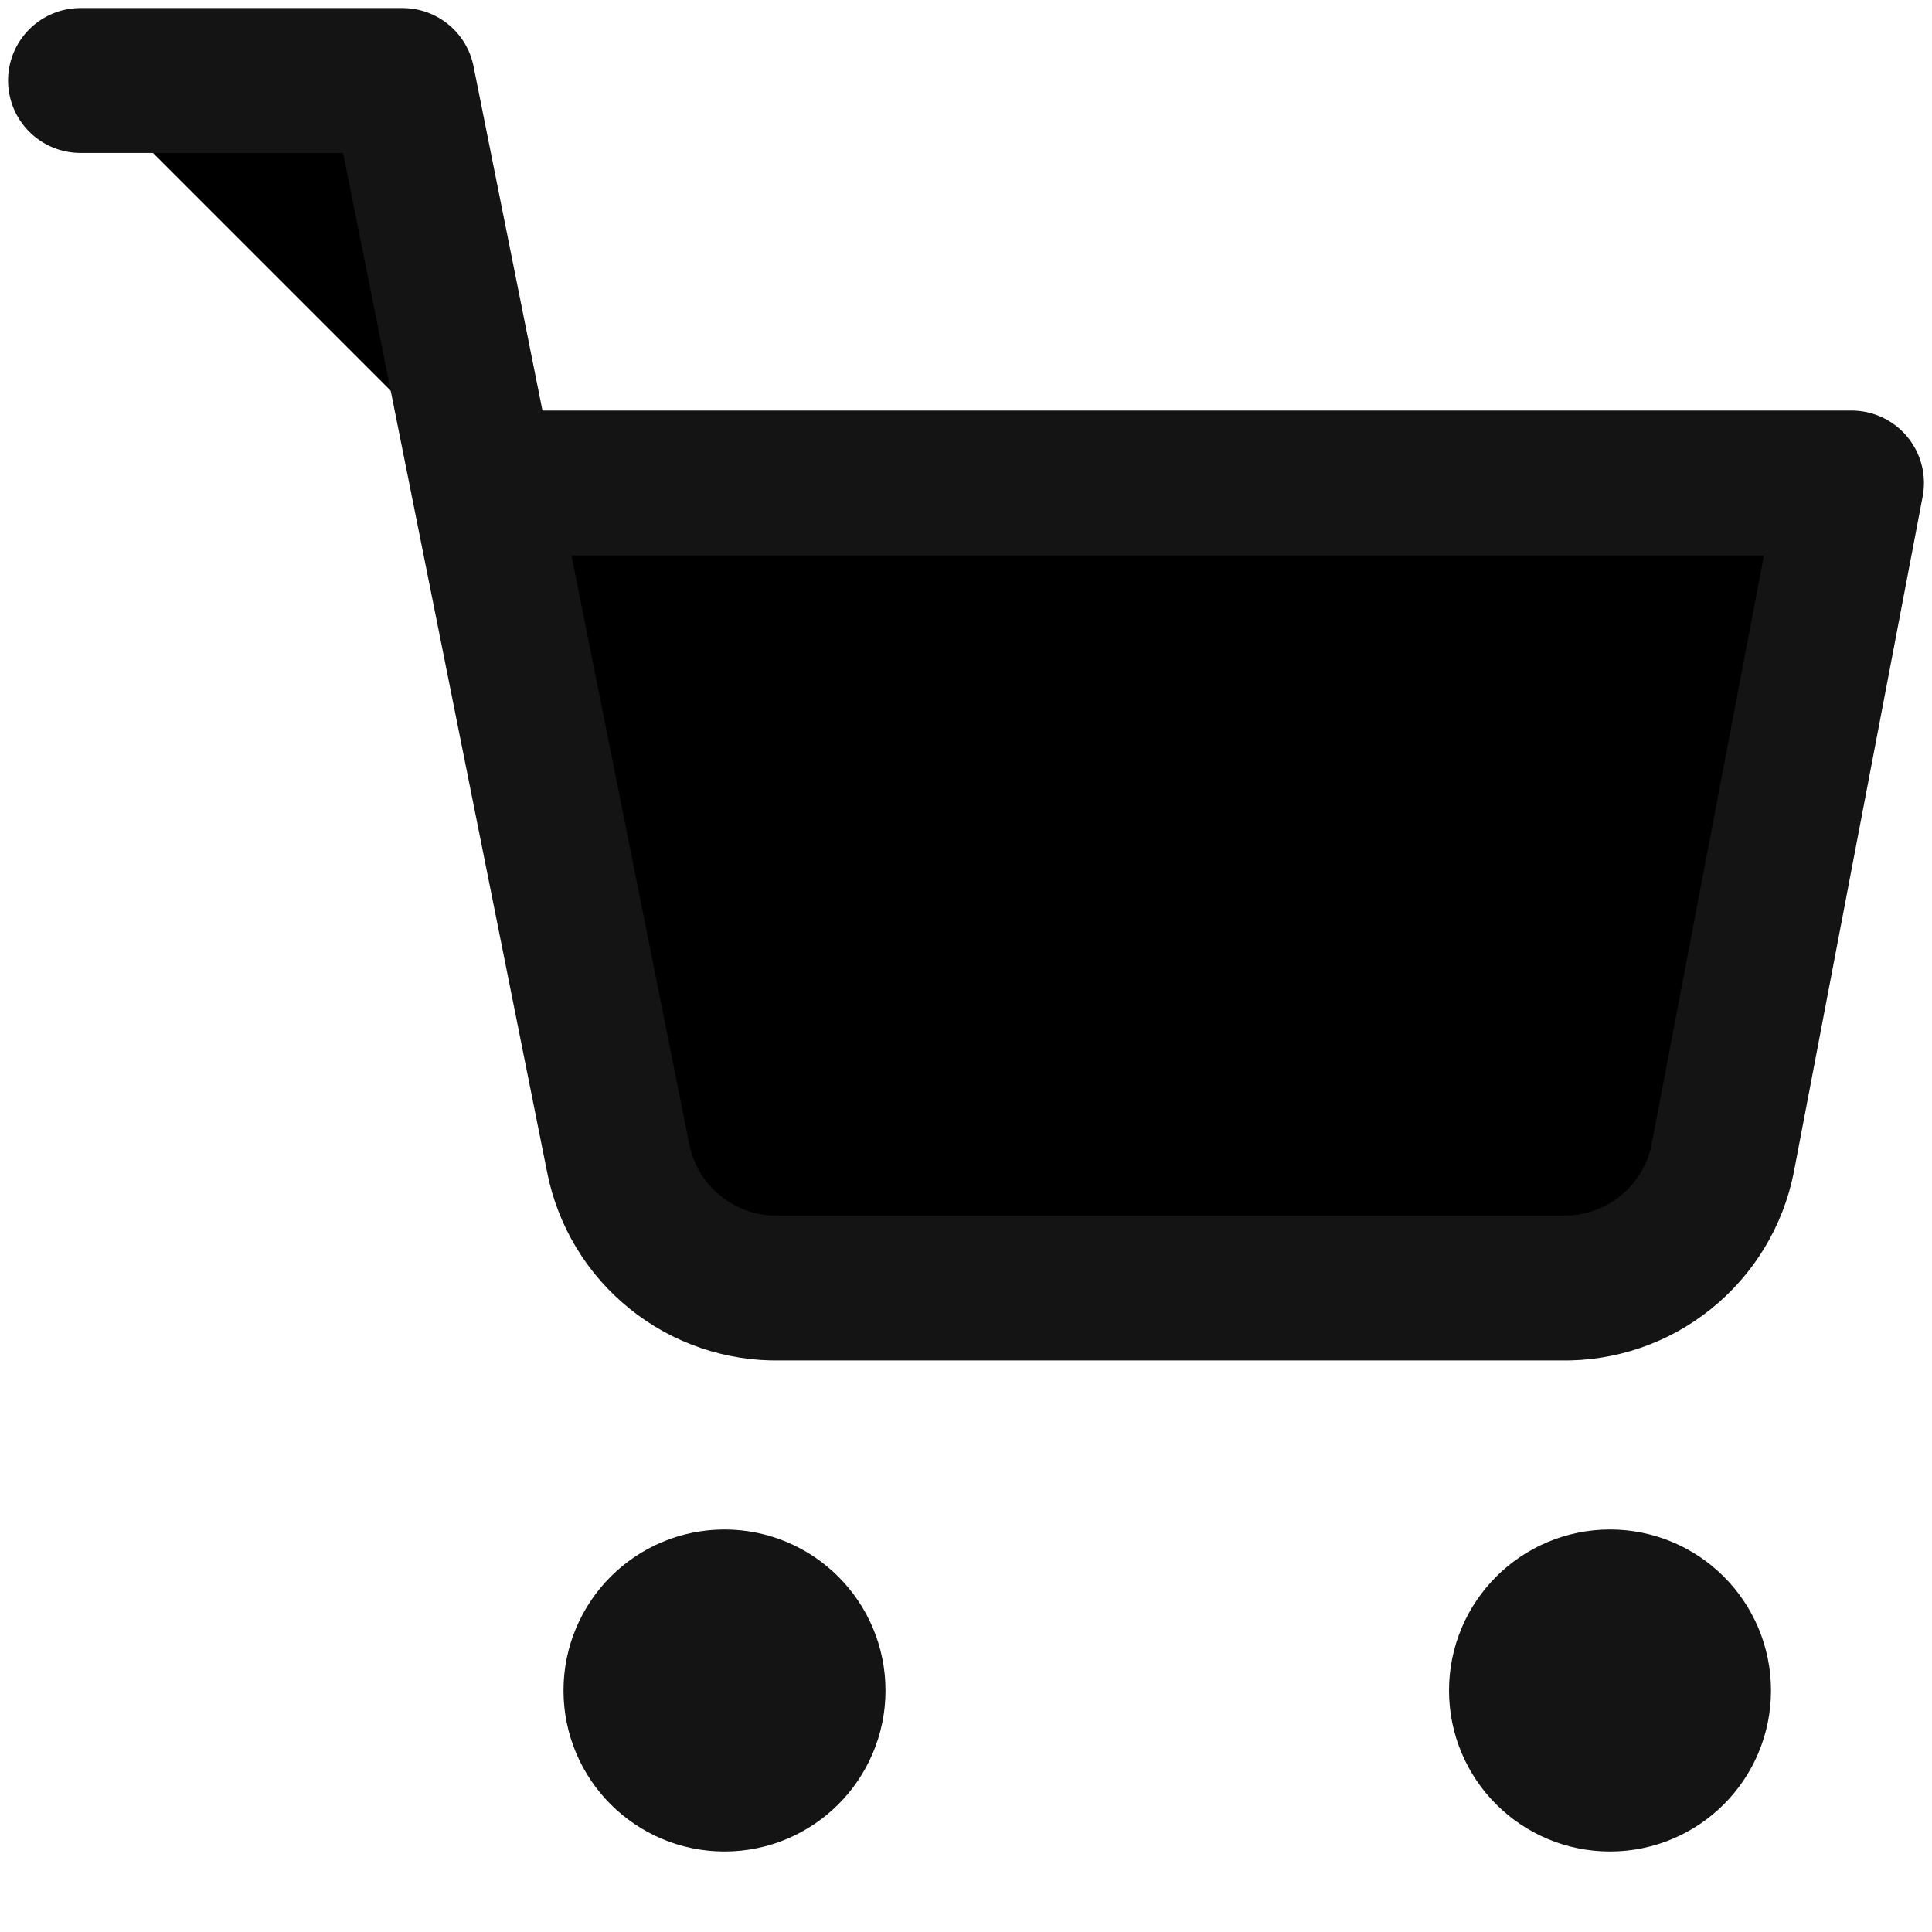
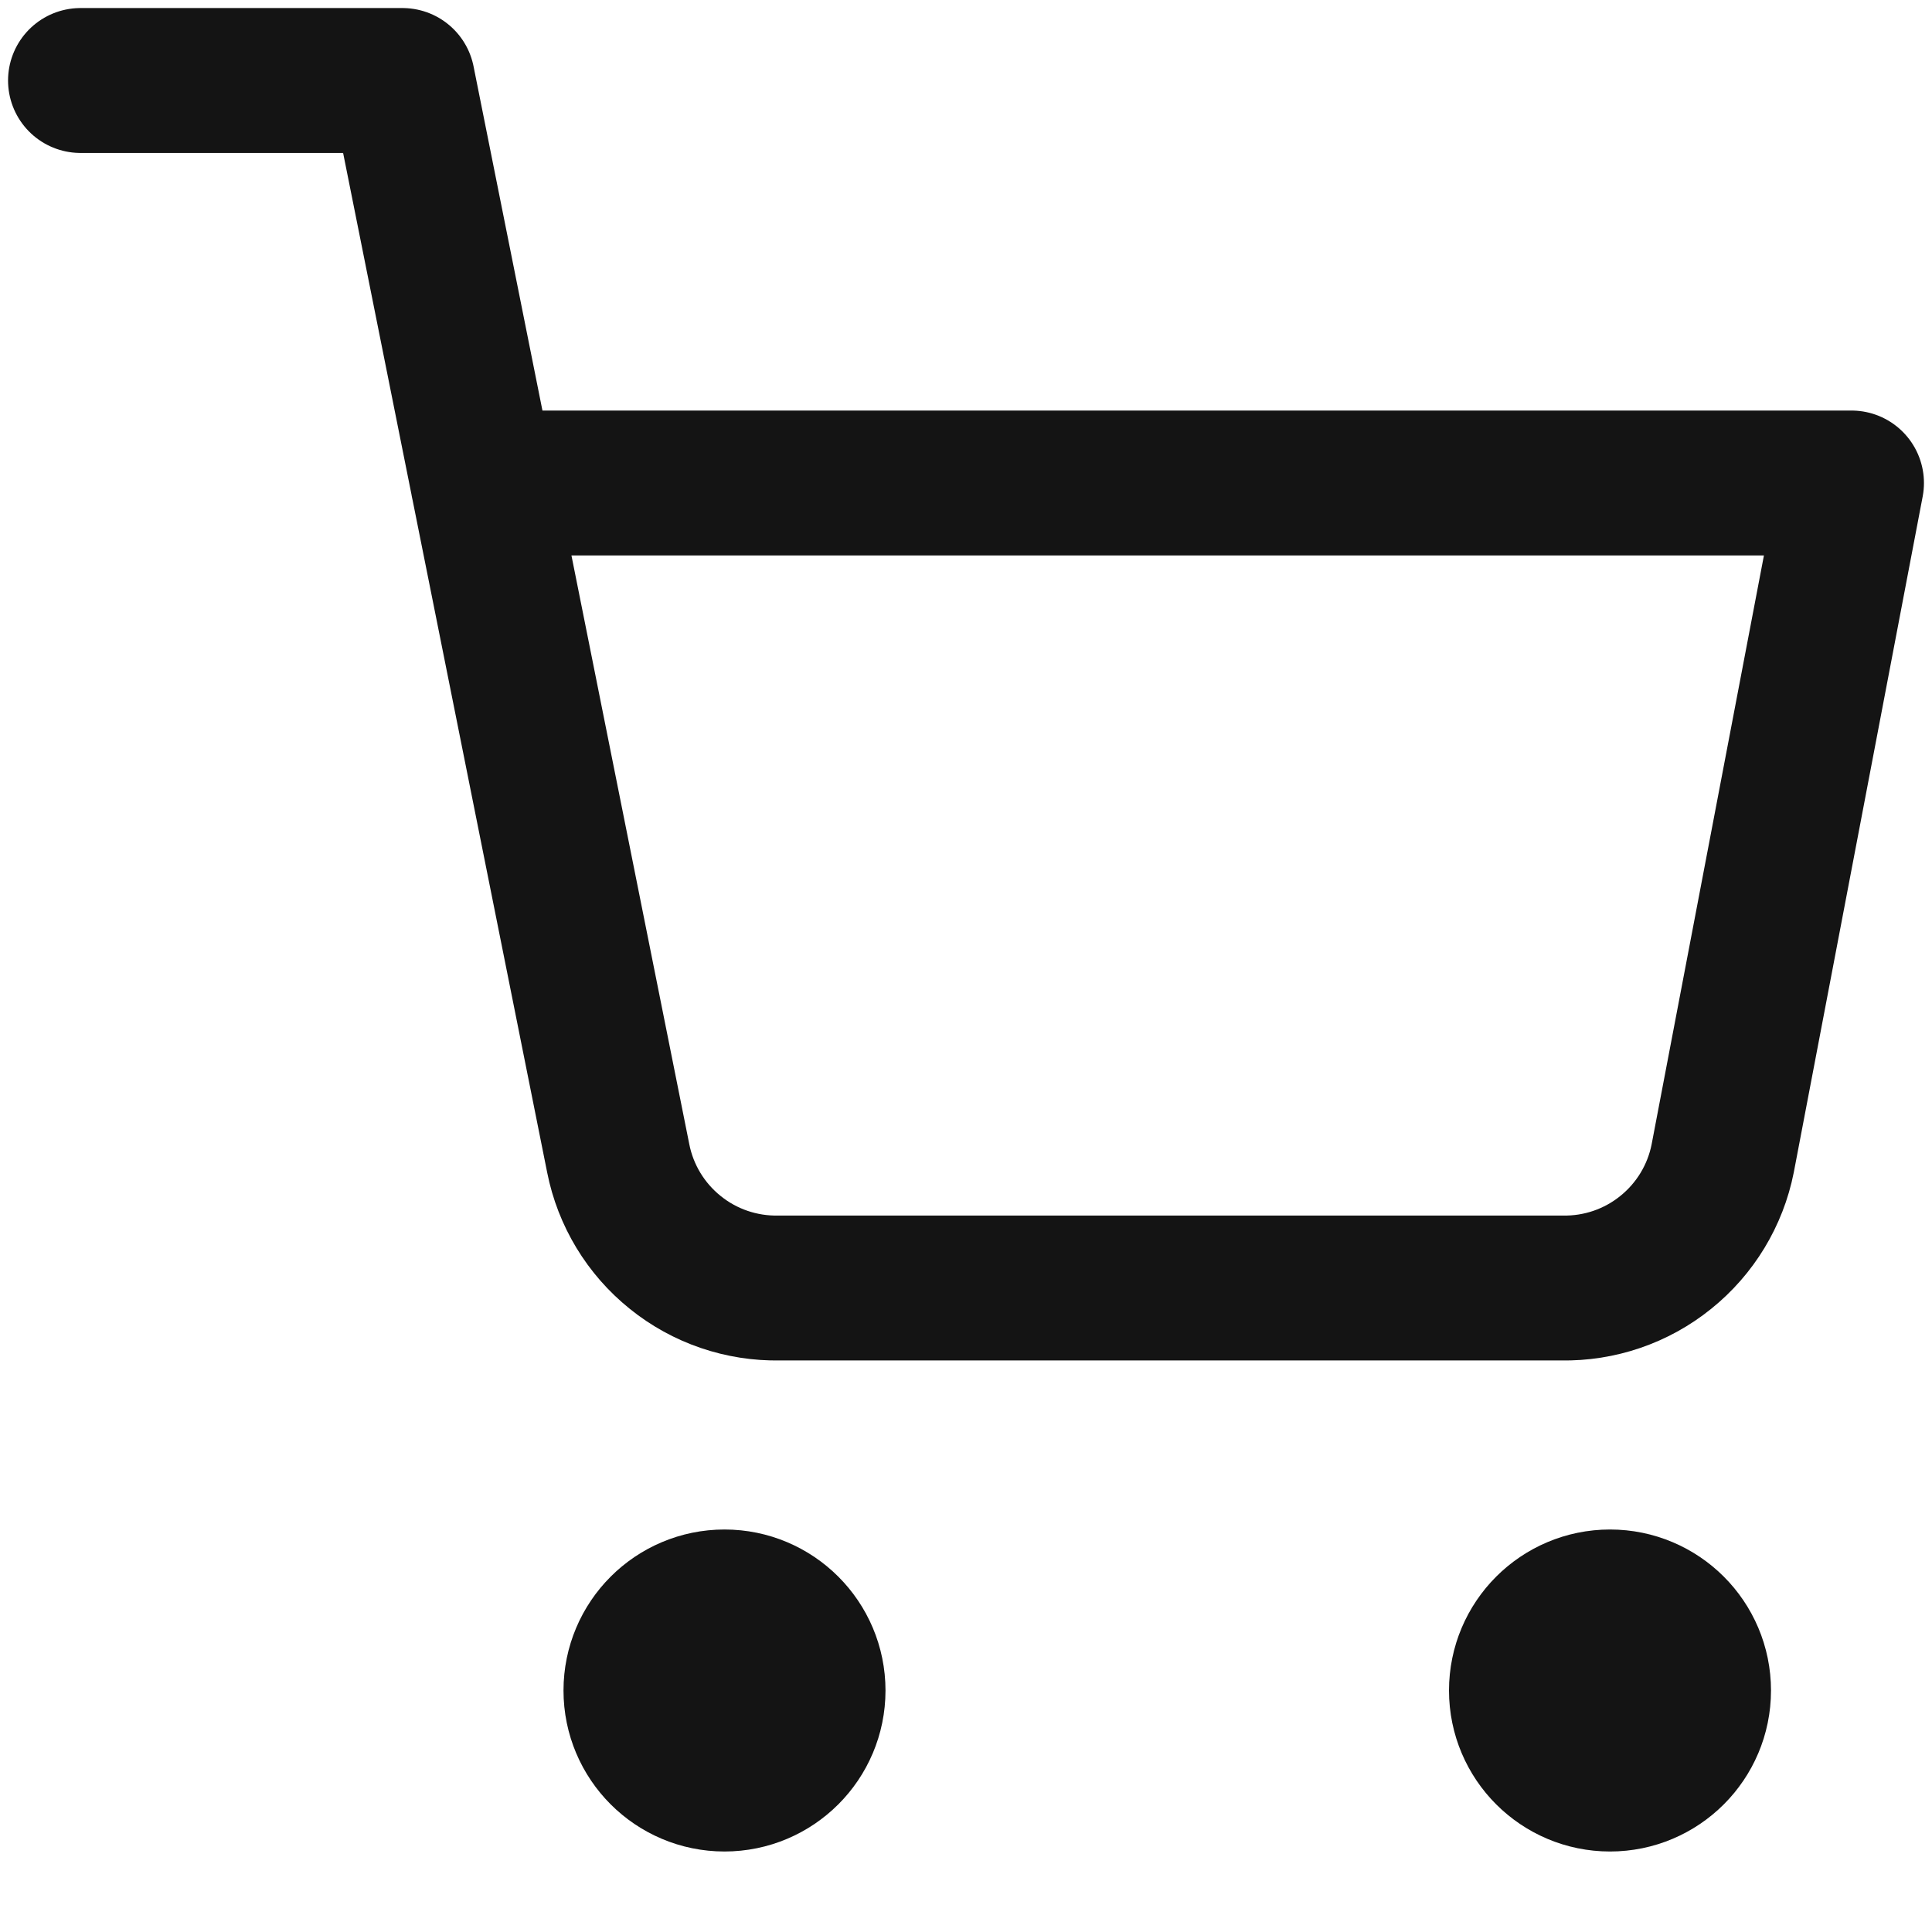
- <svg xmlns="http://www.w3.org/2000/svg" id="icon-shopping-cart" viewBox="0 0 24 24">
-   <path d="M9 22C9.552 22 10 21.552 10 21C10 20.448 9.552 20 9 20C8.448 20 8 20.448 8 21C8 21.552 8.448 22 9 22Z" stroke="#141414" stroke-width="2" stroke-linecap="round" stroke-linejoin="round" />
-   <path d="M20 22C20.552 22 21 21.552 21 21C21 20.448 20.552 20 20 20C19.448 20 19 20.448 19 21C19 21.552 19.448 22 20 22Z" stroke="#141414" stroke-width="2" stroke-linecap="round" stroke-linejoin="round" />
+ <svg xmlns="http://www.w3.org/2000/svg" width="24" height="24" viewBox="0 0 24 24" fill="none">
+   <path d="M9 22C9.552 22 10 21.552 10 21C10 20.448 9.552 20 9 20C8.448 20 8 20.448 8 21C8 21.552 8.448 22 9 22Z" fill="#141414" stroke="#141414" stroke-width="2" stroke-linecap="round" stroke-linejoin="round" />
+   <path d="M20 22C20.552 22 21 21.552 21 21C21 20.448 20.552 20 20 20C19.448 20 19 20.448 19 21C19 21.552 19.448 22 20 22Z" fill="#141414" stroke="#141414" stroke-width="2" stroke-linecap="round" stroke-linejoin="round" />
  <path d="M1 1H5L7.68 14.39C7.771 14.85 8.022 15.264 8.388 15.558C8.753 15.853 9.211 16.009 9.68 16H19.4C19.869 16.009 20.327 15.853 20.692 15.558C21.058 15.264 21.309 14.85 21.4 14.39L23 6H6" stroke="#141414" stroke-width="1.8" stroke-linecap="round" stroke-linejoin="round" />
</svg>
